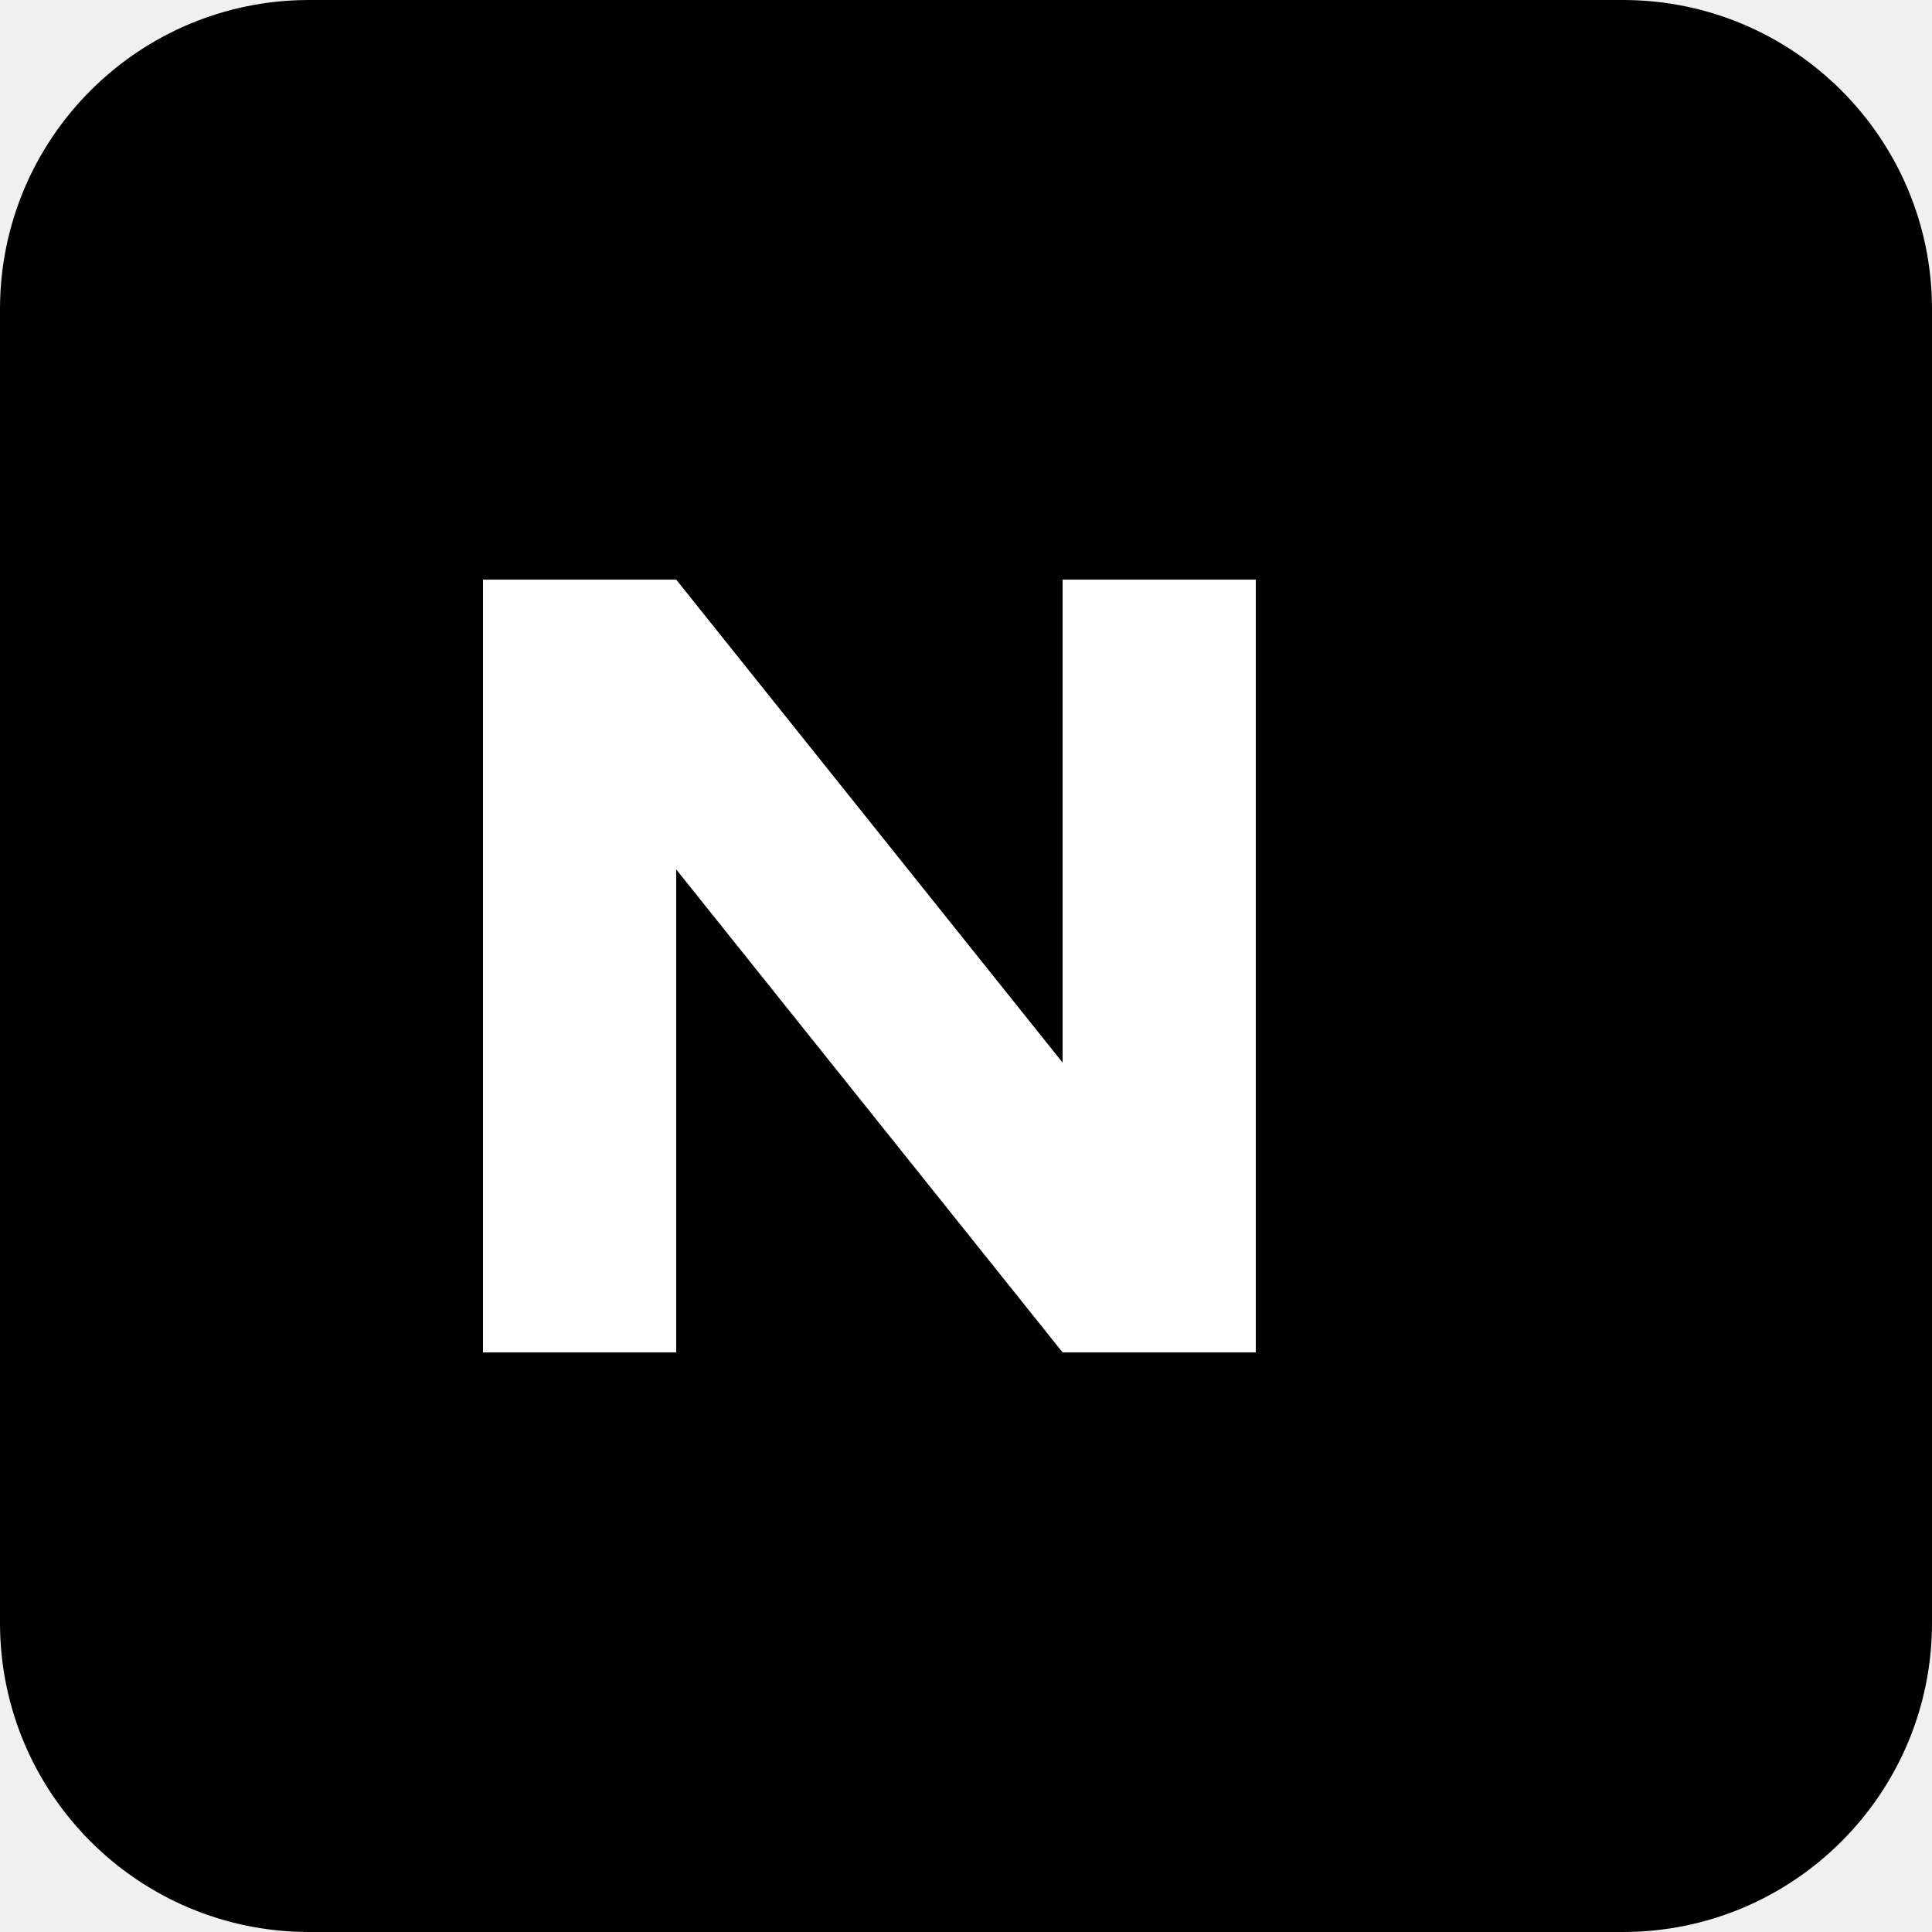
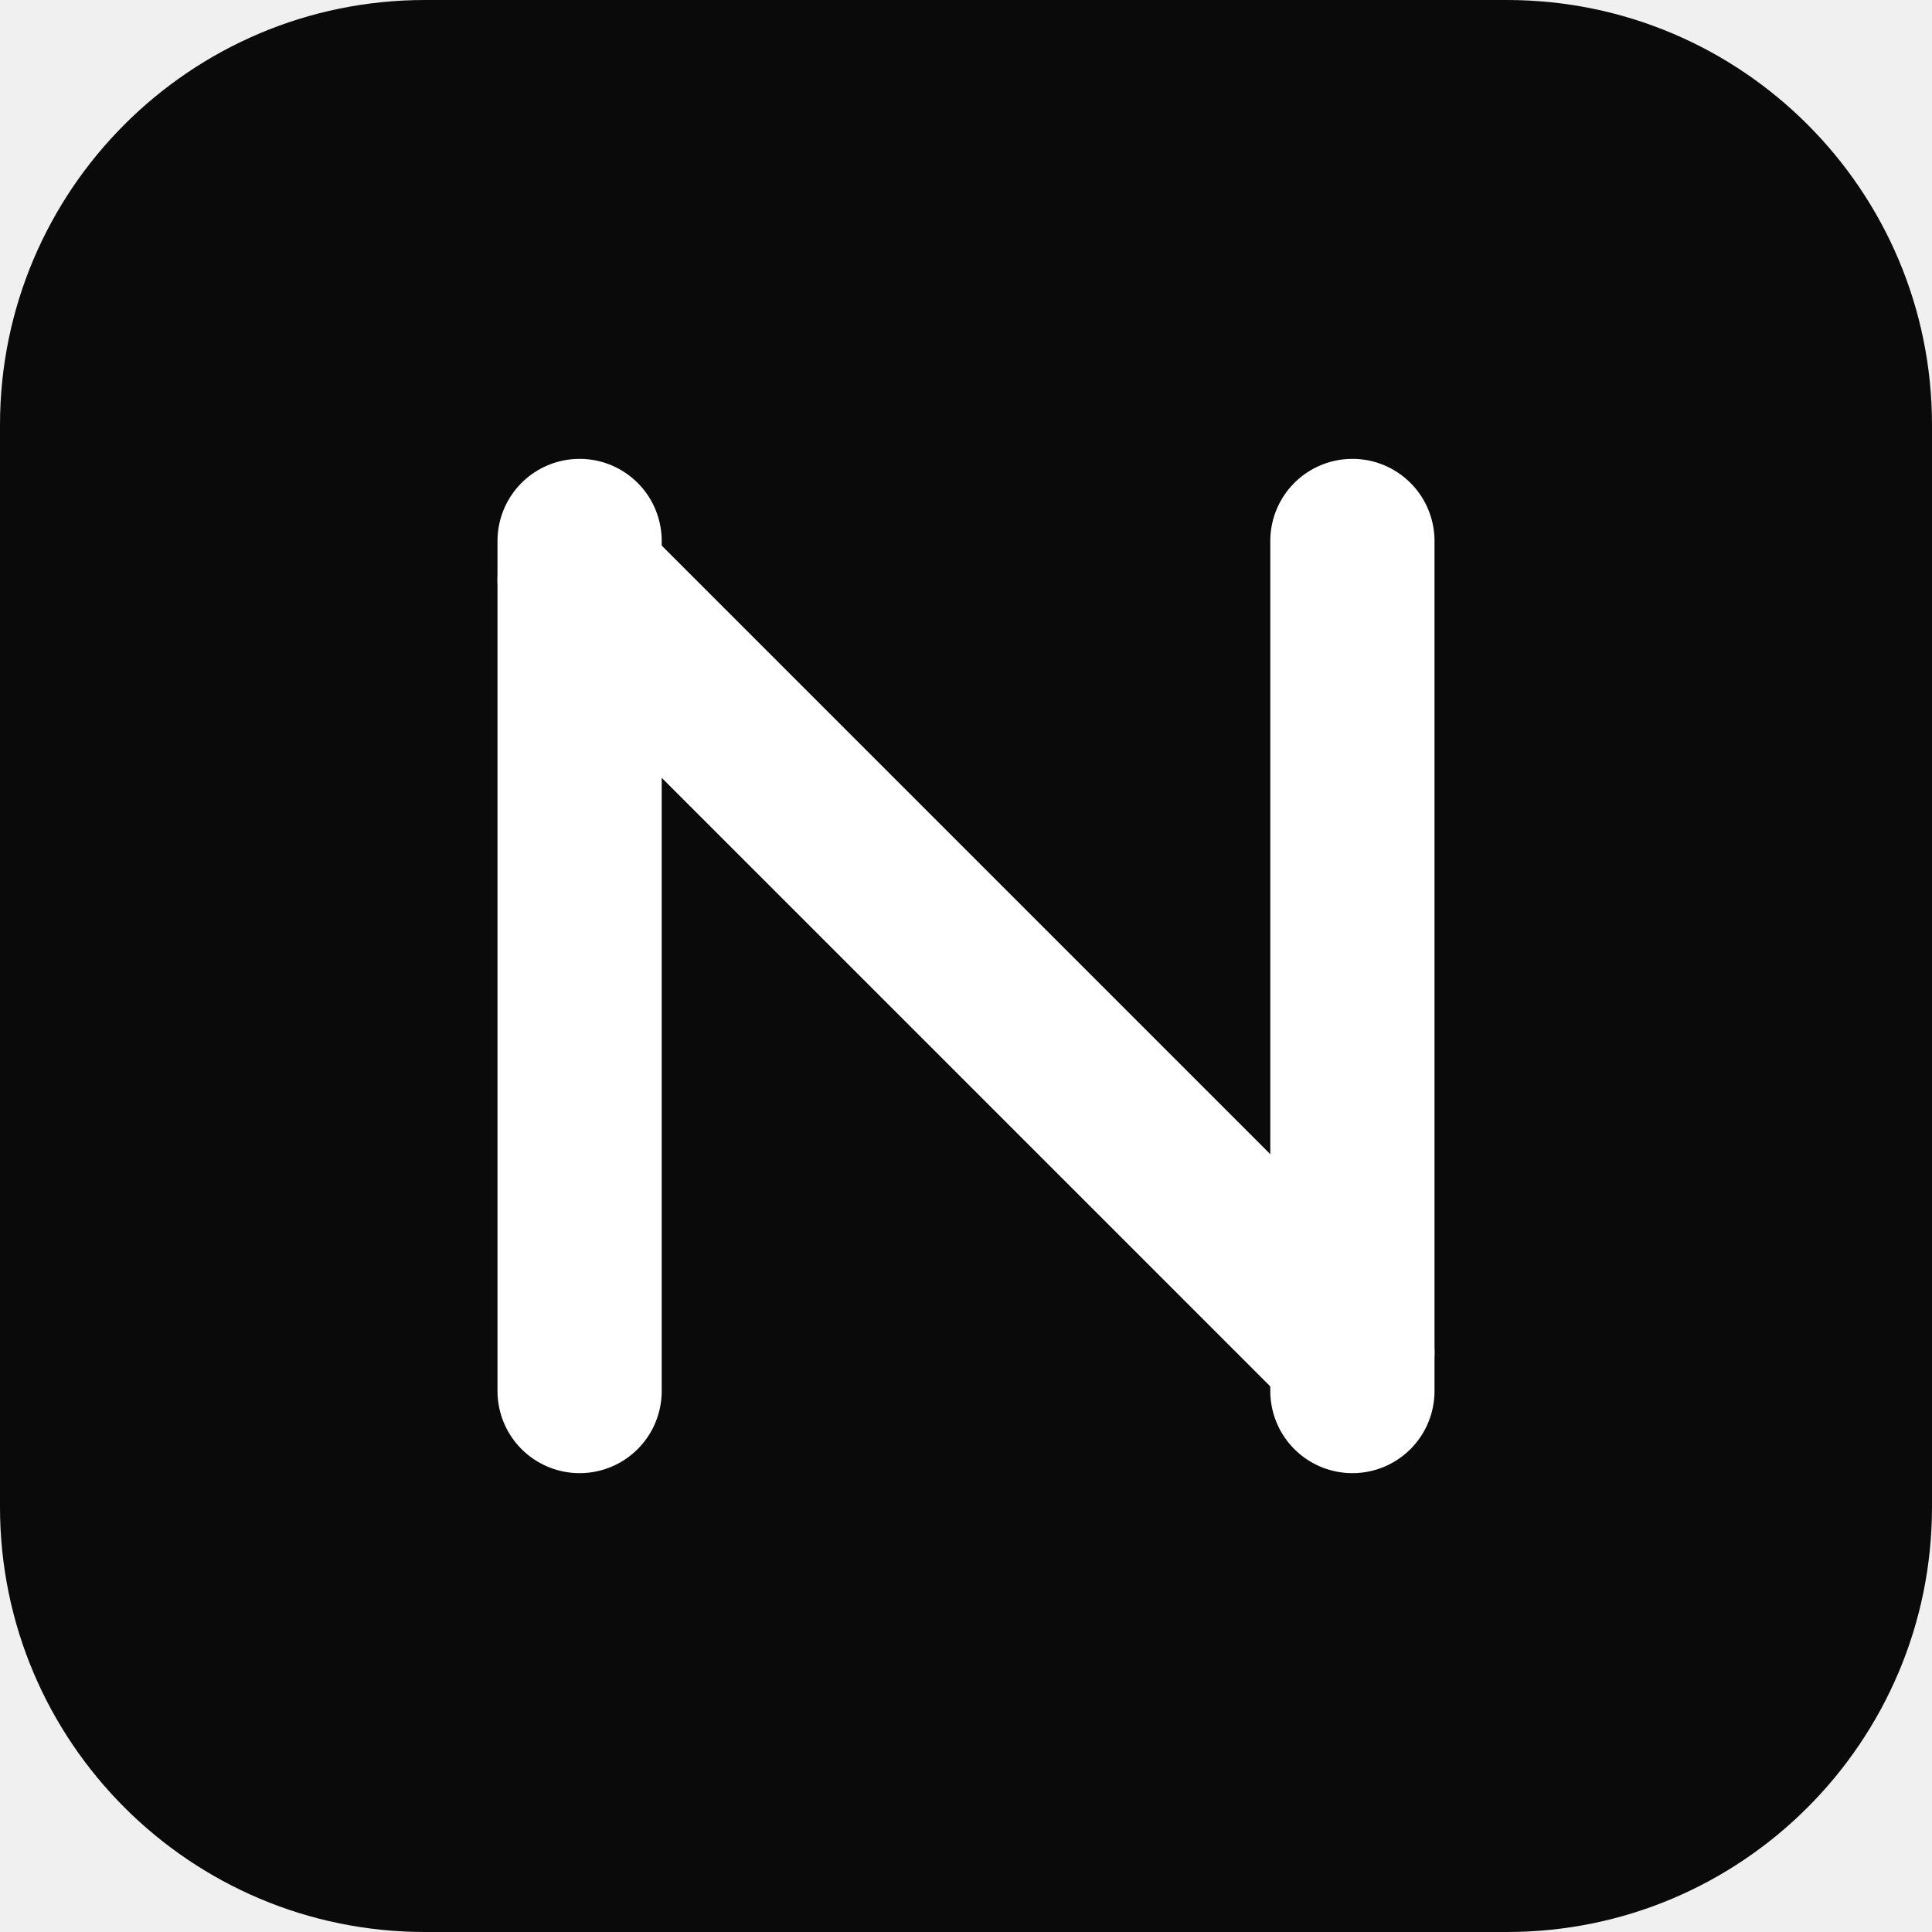
<svg xmlns="http://www.w3.org/2000/svg" width="100" height="100" viewBox="0 0 100 100" fill="none">
-   <rect width="100" height="100" rx="16" fill="#000000" />
-   <path d="M25 70V30H35L55 55V30H65V70H55L35 45V70H25Z" fill="#FFFFFF" />
+   <rect width="100" height="100" rx="22" fill="#0a0a0a" />
+   <g stroke="#ffffff" stroke-width="8.5" stroke-linecap="round" stroke-linejoin="round" fill="none">
+     <path d="M30 72 V28" />
+     <path d="M30 30 L70 70" />
+     <path d="M70 72 V28" />
+   </g>
</svg>
